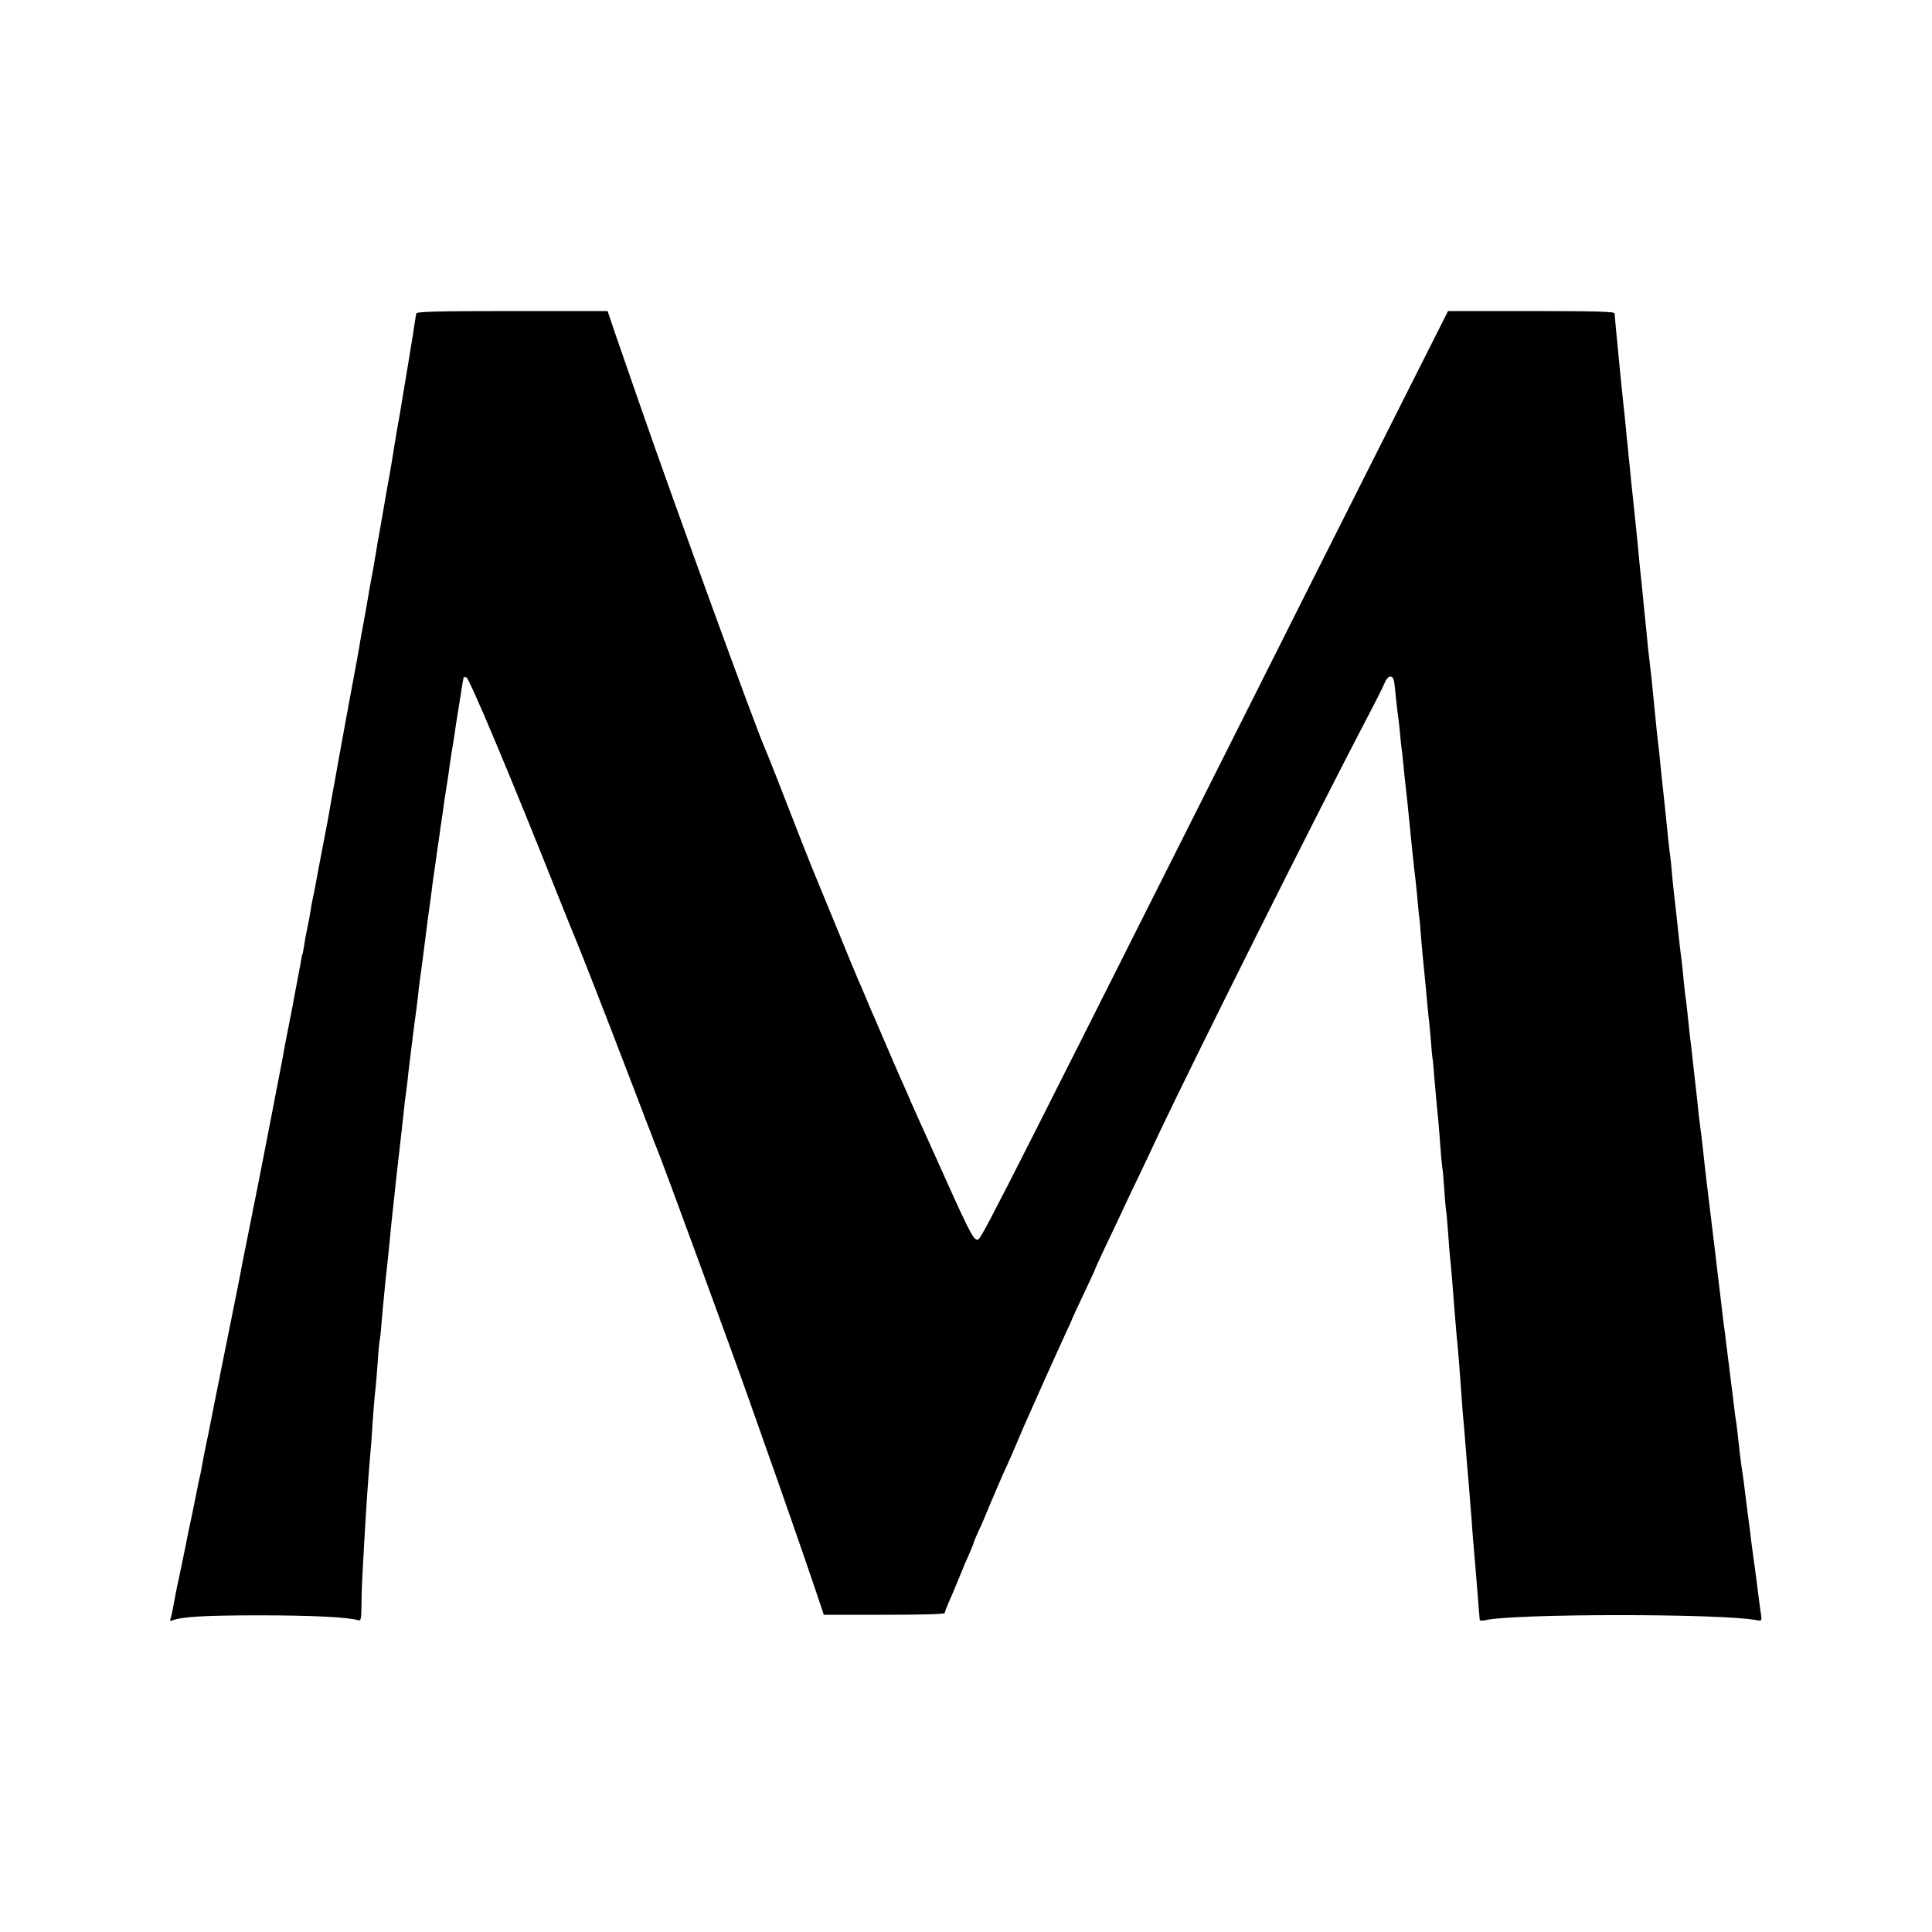
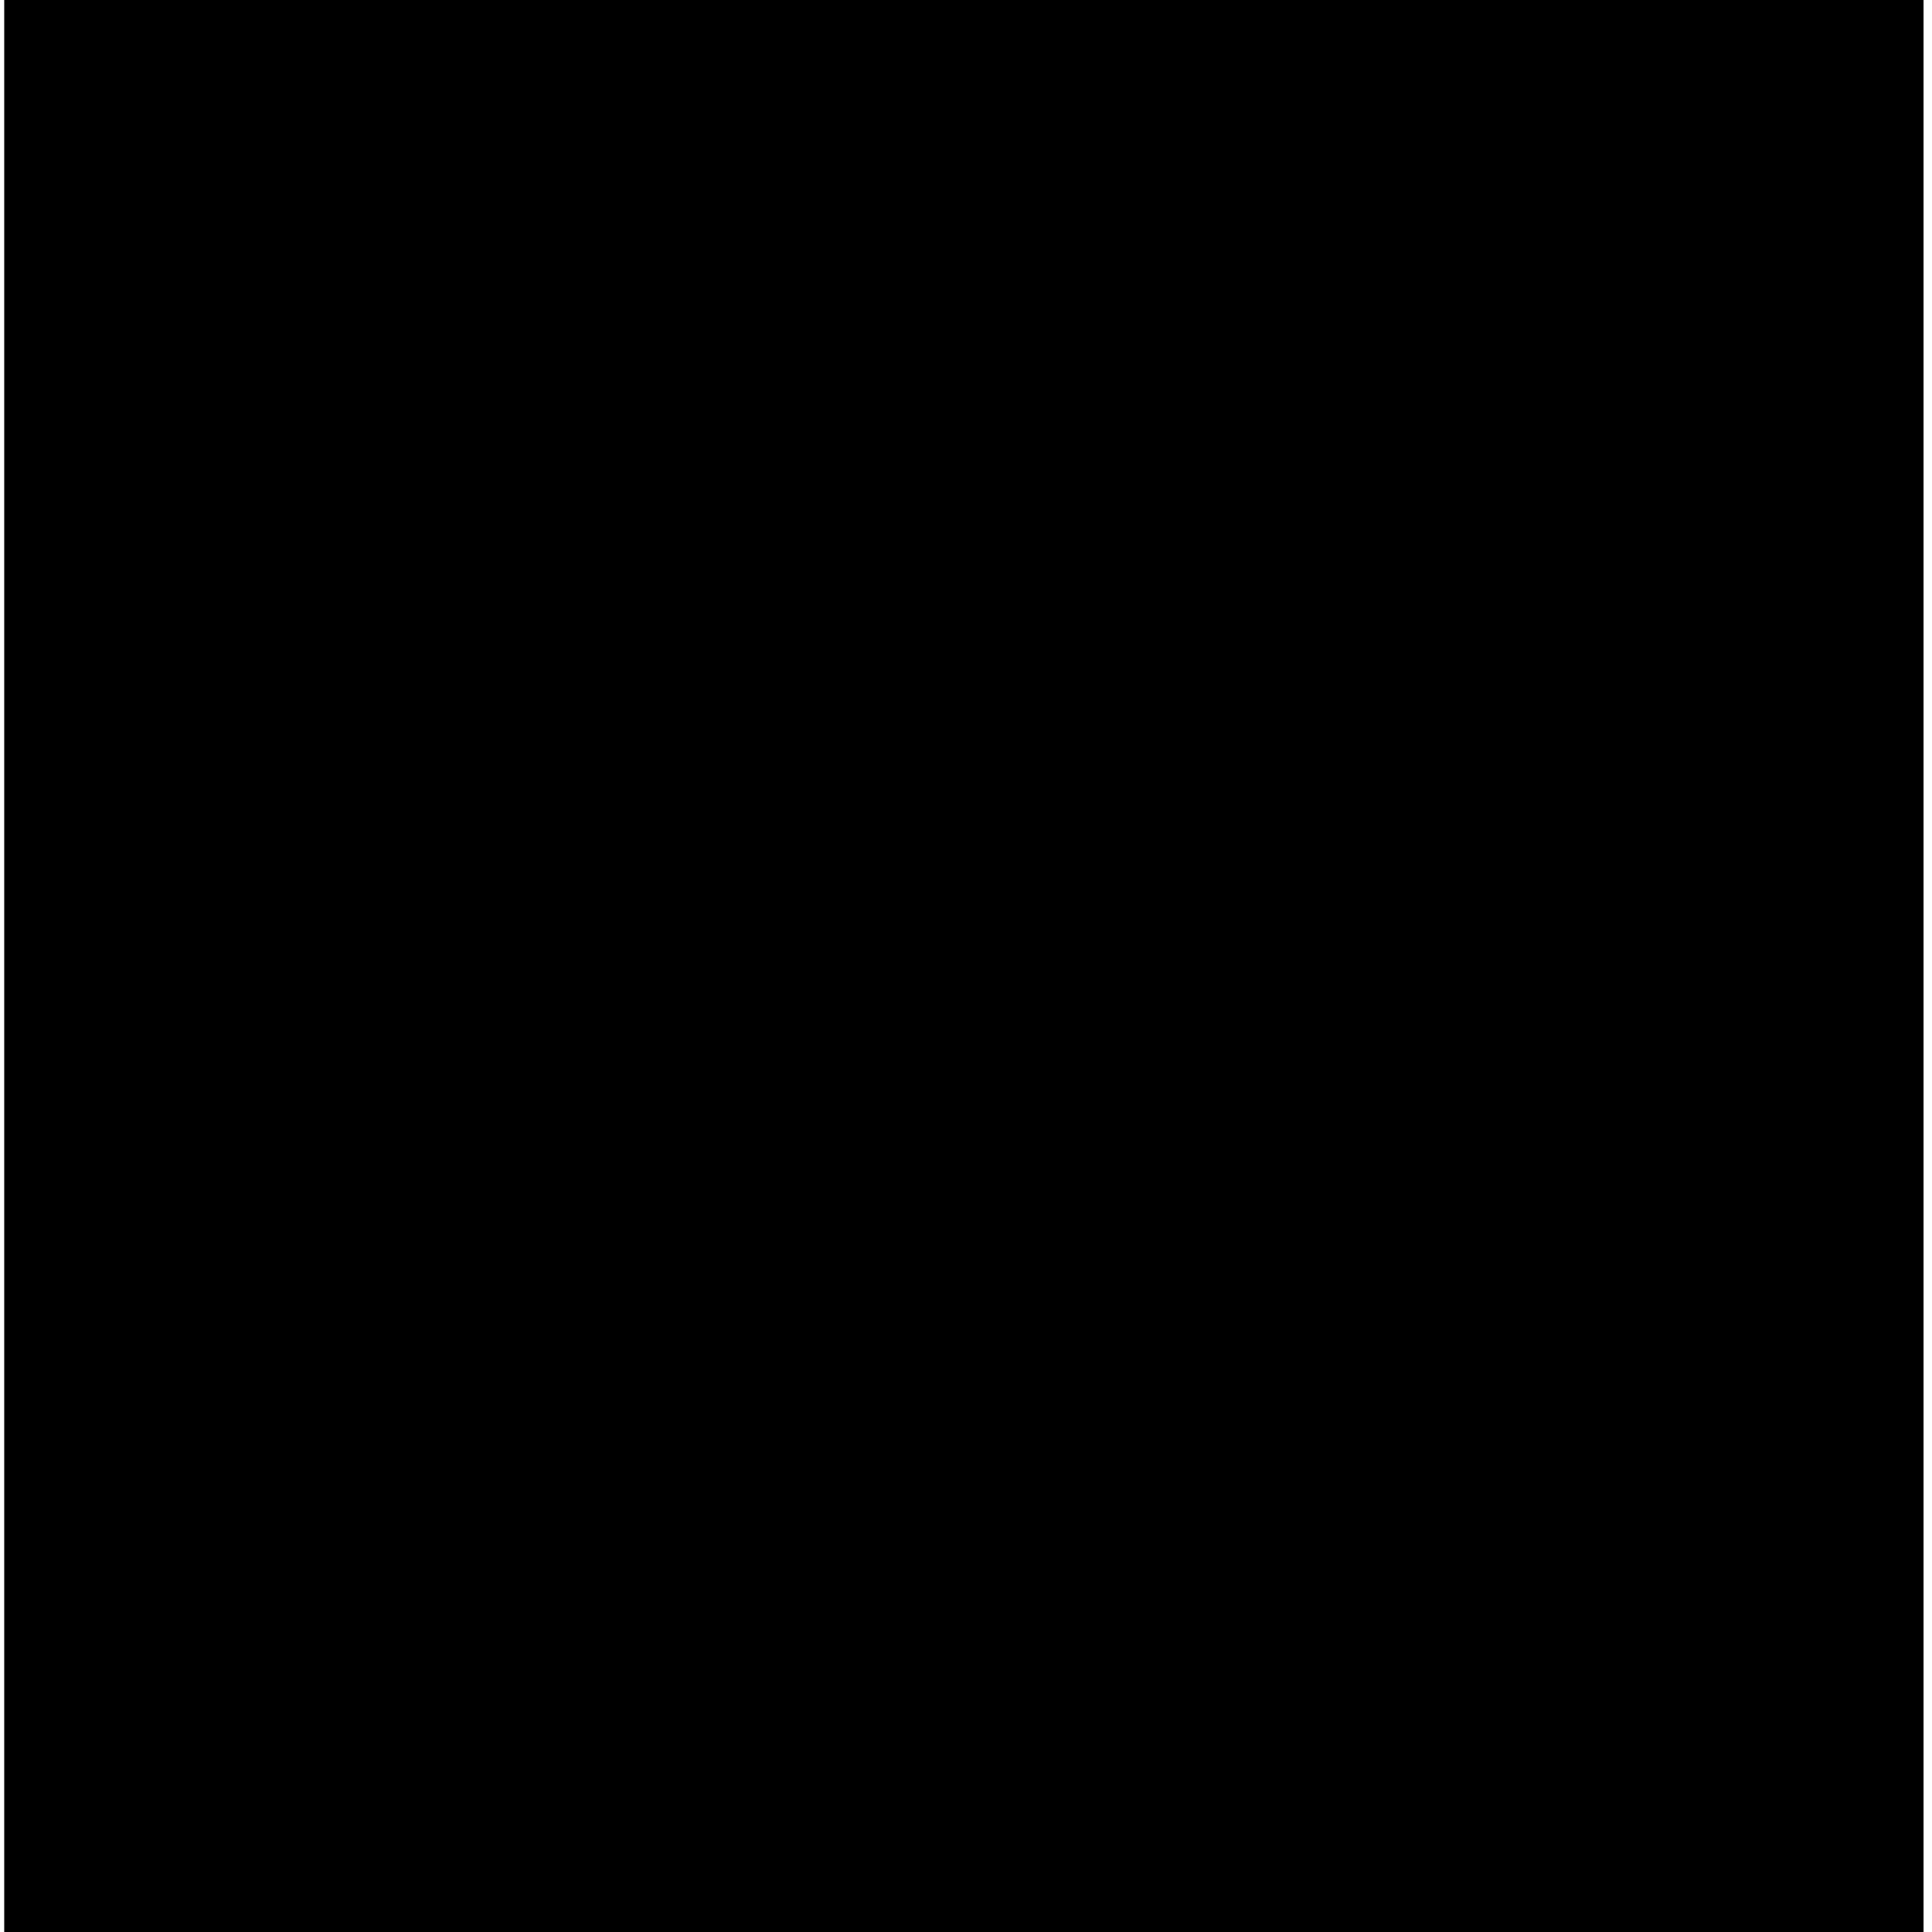
- <svg xmlns="http://www.w3.org/2000/svg" version="1.0" width="1000pt" height="1000pt" viewBox="0 0 1000 1000" preserveAspectRatio="xMidYMid meet">
-   <g transform="translate(0,1000) scale(0.1,-0.1)" fill="#000000" stroke="none">
-     <path d="M2155 8378 c-2 -7 -6 -31 -9 -53 -7 -45 -9 -63 -37 -230 -11 -66 -22 -133 -25 -150 -6 -40 -16 -95 -20 -120 -3 -11 -11 -63 -20 -115 -14 -90 -18 -111 -28 -170 -3 -14 -17 -92 -31 -175 -14 -82 -28 -161 -31 -175 -2 -14 -8 -52 -14 -85 -5 -33 -12 -71 -15 -85 -6 -28 -7 -36 -29 -165 -9 -49 -18 -101 -21 -115 -3 -14 -7 -38 -10 -55 -2 -16 -11 -66 -19 -110 -26 -141 -35 -189 -41 -220 -2 -16 -7 -41 -10 -54 -2 -13 -20 -112 -40 -220 -19 -108 -37 -205 -39 -216 -9 -52 -18 -102 -22 -125 -3 -14 -16 -81 -29 -150 -13 -69 -27 -141 -30 -160 -3 -19 -10 -53 -15 -75 -5 -22 -11 -57 -14 -77 -3 -21 -10 -57 -15 -80 -5 -24 -13 -63 -16 -88 -4 -24 -8 -47 -10 -50 -2 -3 -6 -23 -9 -45 -4 -22 -25 -134 -47 -250 -23 -115 -43 -219 -44 -230 -3 -19 -141 -729 -150 -770 -3 -11 -7 -31 -9 -45 -3 -14 -14 -72 -26 -130 -12 -58 -24 -118 -27 -135 -2 -16 -40 -207 -84 -423 -43 -215 -81 -402 -83 -415 -2 -12 -11 -56 -20 -97 -8 -41 -18 -91 -21 -110 -3 -19 -8 -42 -10 -50 -2 -8 -6 -26 -9 -40 -2 -14 -16 -81 -30 -150 -15 -69 -29 -136 -31 -150 -4 -21 -34 -166 -51 -245 -2 -11 -9 -46 -15 -78 -5 -32 -13 -65 -16 -74 -5 -12 -2 -15 10 -10 49 19 170 26 447 26 272 0 459 -9 513 -25 15 -5 17 4 18 78 1 84 2 107 13 303 13 226 19 315 31 460 4 39 8 95 10 125 5 87 15 212 20 245 2 17 6 73 10 125 3 52 8 102 10 110 2 8 7 51 10 95 4 44 8 94 10 110 6 67 16 162 20 195 2 19 7 67 11 105 4 39 8 81 9 95 5 45 25 234 30 278 3 23 7 62 10 87 3 25 7 64 10 88 8 72 16 140 20 182 3 22 7 56 10 75 2 19 7 55 9 80 6 53 34 280 42 331 2 20 7 59 10 85 2 27 7 60 9 74 2 14 14 99 25 190 11 91 23 176 25 190 2 14 7 48 10 75 3 28 8 61 10 75 2 14 7 45 10 70 3 25 8 56 10 70 2 14 7 45 10 70 3 25 8 56 10 70 2 14 7 45 10 70 3 25 10 70 15 100 5 30 12 75 15 100 3 25 10 70 15 100 5 30 12 73 15 95 3 23 7 50 9 60 2 11 9 56 16 100 7 44 14 87 15 95 2 8 4 18 4 22 1 4 7 5 15 2 16 -6 235 -527 480 -1144 43 -107 82 -204 87 -215 15 -34 174 -441 244 -625 37 -96 78 -203 91 -237 13 -35 35 -93 50 -130 14 -38 29 -77 34 -88 23 -52 400 -1081 477 -1300 19 -55 60 -170 90 -255 69 -193 190 -541 251 -721 l46 -137 313 0 c187 0 313 3 313 9 0 5 9 28 19 52 11 23 36 83 56 132 20 50 45 109 56 132 10 24 19 45 19 49 0 3 11 29 24 57 14 29 41 92 61 142 21 49 48 112 60 140 45 98 63 141 89 202 14 35 37 86 50 115 13 29 52 116 86 193 35 77 80 178 101 223 22 46 39 85 39 87 0 1 27 60 60 129 33 70 60 128 60 131 0 2 22 50 49 107 27 56 67 141 89 188 22 47 64 137 95 200 30 63 75 158 99 210 211 443 824 1668 1077 2150 39 74 78 152 87 173 10 24 22 37 32 35 16 -3 18 -10 27 -108 4 -36 8 -76 11 -90 2 -14 6 -54 10 -90 3 -36 7 -75 9 -88 2 -13 7 -53 10 -90 3 -37 8 -80 10 -97 2 -16 6 -57 10 -90 3 -33 8 -78 10 -100 2 -22 9 -89 15 -150 6 -60 13 -121 15 -135 2 -14 6 -56 10 -95 3 -38 8 -86 10 -105 3 -19 7 -62 9 -95 3 -33 7 -85 10 -115 8 -75 13 -133 21 -215 3 -38 8 -86 10 -105 3 -19 7 -70 11 -113 3 -43 7 -87 9 -97 2 -10 6 -54 9 -97 6 -70 13 -149 22 -238 1 -16 6 -68 9 -115 3 -47 8 -97 10 -111 3 -14 7 -63 10 -109 3 -46 7 -95 9 -109 3 -14 7 -66 11 -116 3 -49 8 -108 10 -130 3 -22 7 -69 10 -105 12 -156 15 -189 20 -250 3 -36 7 -85 10 -110 4 -41 8 -94 21 -270 2 -36 6 -87 9 -115 3 -27 7 -81 10 -120 7 -92 13 -154 20 -240 3 -38 7 -95 10 -125 4 -65 14 -187 20 -250 2 -25 7 -85 11 -135 7 -89 11 -142 13 -159 1 -4 11 -6 24 -3 142 36 1234 36 1409 1 25 -5 27 -3 24 23 -3 15 -14 100 -25 188 -12 88 -24 178 -27 200 -2 22 -7 56 -9 75 -3 19 -7 53 -10 75 -5 41 -11 88 -20 160 -3 22 -8 56 -11 75 -7 49 -12 96 -19 160 -3 30 -8 66 -10 80 -3 14 -7 48 -10 75 -3 28 -8 64 -10 80 -2 17 -7 53 -10 80 -3 28 -8 64 -10 80 -2 17 -7 53 -10 80 -3 28 -8 64 -10 80 -3 17 -7 53 -10 80 -3 28 -10 84 -15 125 -5 41 -12 98 -15 125 -3 28 -7 66 -10 85 -2 19 -11 94 -20 165 -9 72 -18 146 -20 165 -2 19 -7 58 -10 85 -14 133 -27 235 -30 255 -1 8 -6 47 -9 85 -4 39 -10 90 -13 115 -3 25 -6 56 -8 70 -2 25 -13 117 -20 175 -2 17 -6 59 -10 95 -4 36 -8 76 -11 90 -2 14 -6 54 -10 90 -3 36 -7 76 -9 90 -4 29 -15 120 -20 170 -3 34 -13 121 -21 190 -2 19 -7 64 -10 100 -3 36 -7 76 -9 90 -5 30 -11 92 -25 230 -6 58 -13 121 -15 140 -2 19 -7 62 -10 95 -3 33 -7 74 -9 90 -5 35 -15 130 -21 195 -16 167 -17 174 -29 275 -3 22 -8 69 -11 105 -4 36 -8 81 -10 100 -2 19 -7 64 -10 100 -3 36 -8 81 -10 100 -2 19 -7 62 -10 95 -6 67 -10 111 -29 290 -13 118 -17 164 -21 205 -3 25 -7 65 -9 90 -3 25 -8 74 -11 110 -4 36 -8 83 -11 105 -12 110 -46 462 -47 483 0 9 -93 12 -431 12 l-431 0 -321 -637 c-177 -351 -559 -1110 -849 -1688 -1282 -2550 -1248 -2482 -1268 -2481 -21 1 -46 52 -229 461 -27 61 -59 130 -70 155 -11 25 -28 63 -38 85 -9 22 -26 60 -37 85 -11 25 -49 110 -83 190 -34 80 -68 159 -75 175 -8 17 -28 64 -45 105 -17 41 -38 89 -45 105 -7 17 -55 131 -105 255 -51 124 -98 239 -105 255 -16 36 -125 313 -201 510 -30 77 -59 149 -64 160 -41 88 -468 1261 -648 1780 -50 143 -108 311 -129 372 l-38 113 -493 0 c-385 0 -494 -3 -497 -12z" />
+ <svg xmlns="http://www.w3.org/2000/svg" version="1.0" width="457pt" height="457pt" viewBox="0 0 457 457" preserveAspectRatio="xMidYMid meet">
+   <g transform="translate(0,457) scale(0.1,-0.1)" fill="#000000" stroke="none">
+     <path d="M10 2285 l0 -2285 2270 0 2270 0 0 2285 0 2285 -2270 0 -2270 0 0 -2285z" />
  </g>
</svg>
